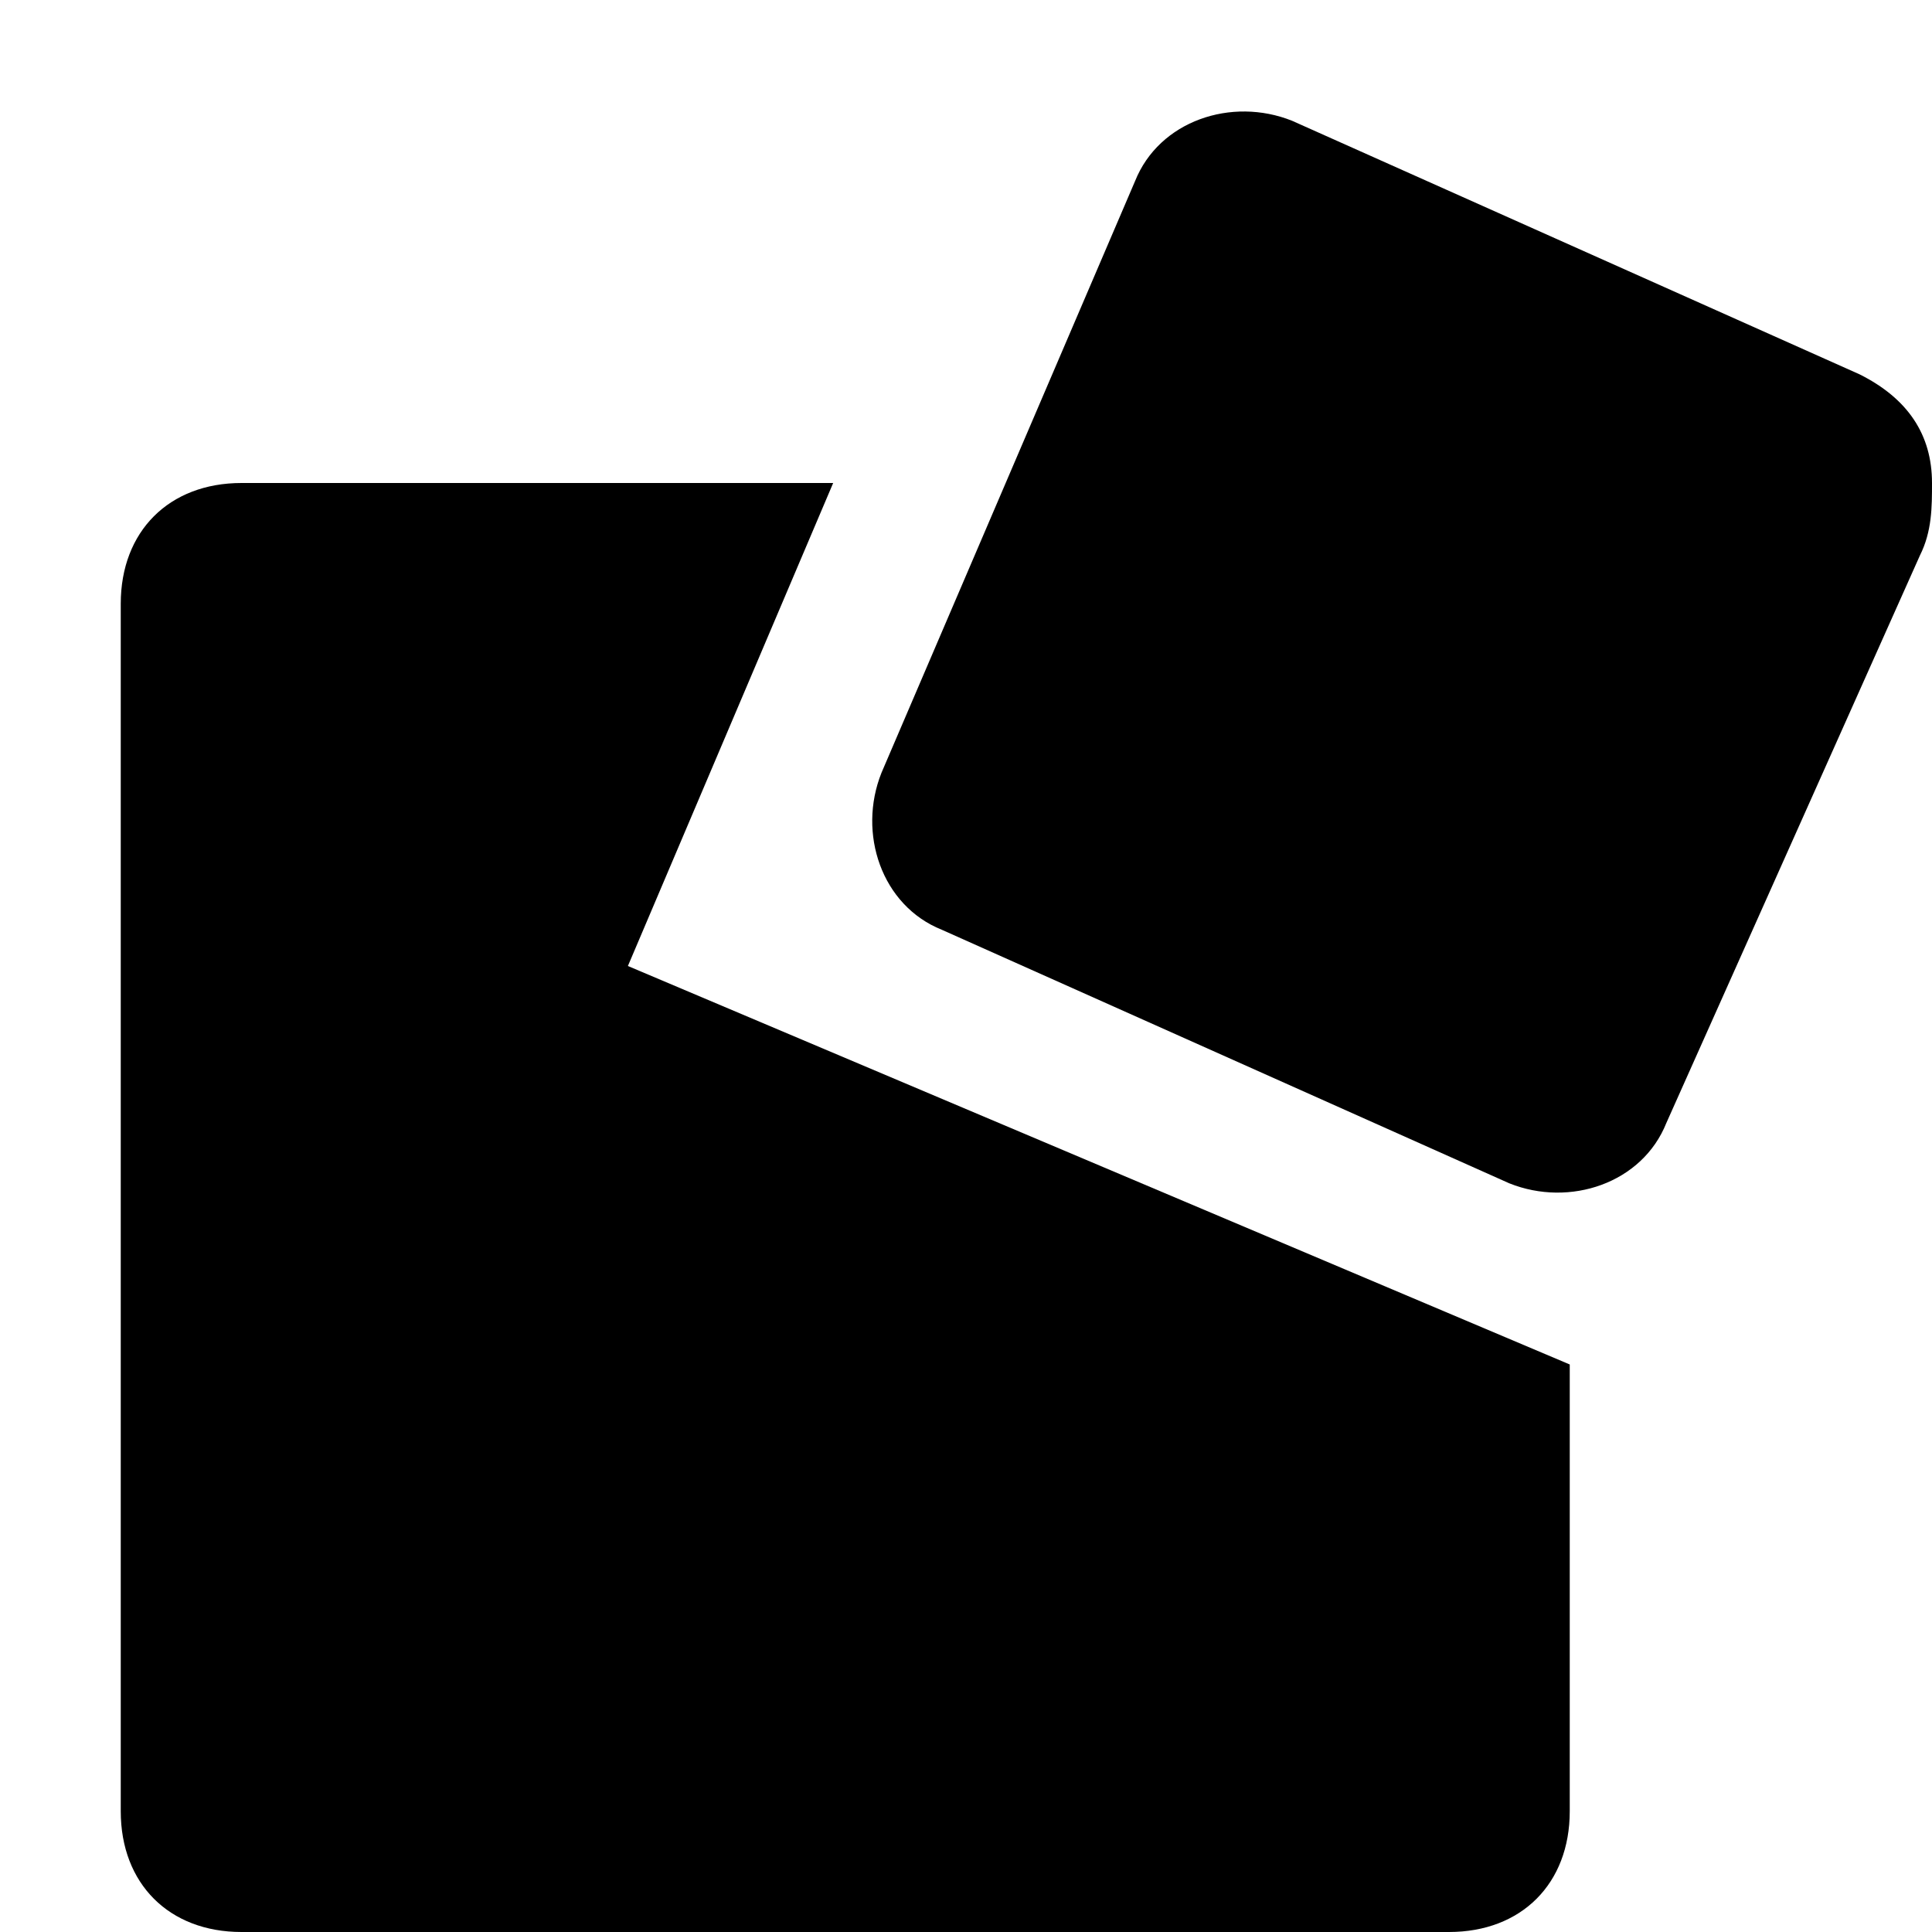
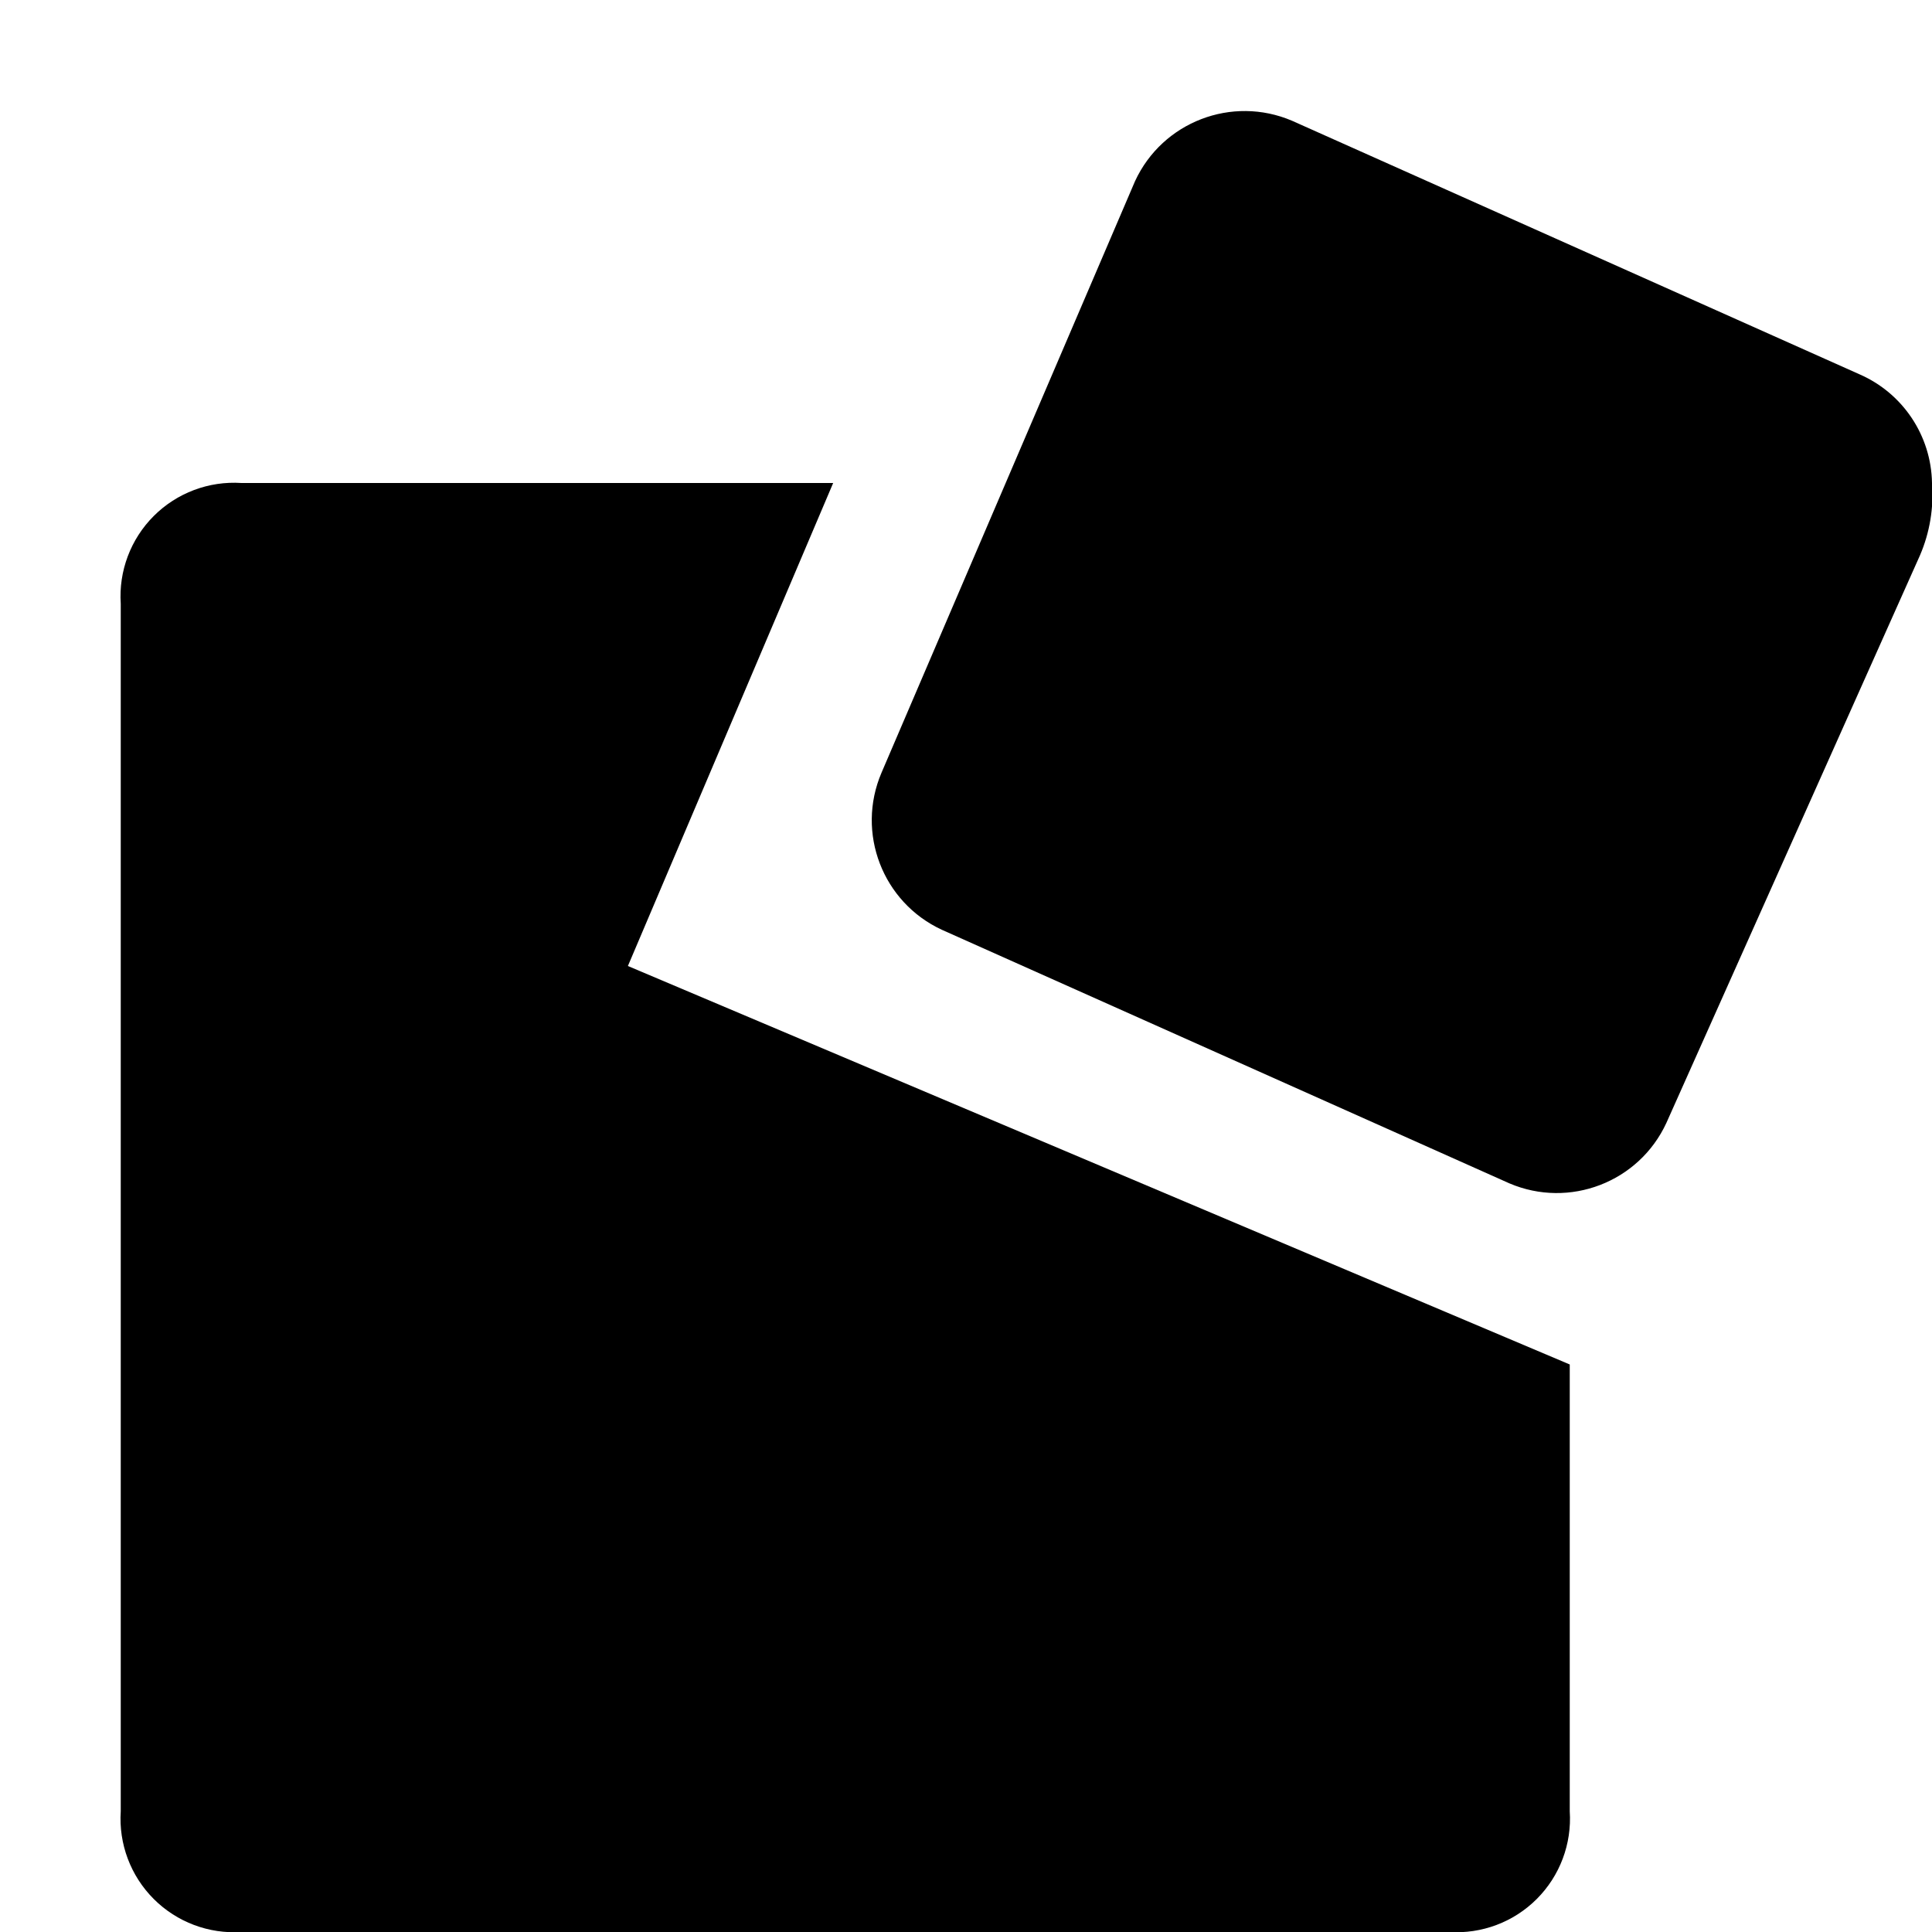
- <svg xmlns="http://www.w3.org/2000/svg" version="1.1" id="Layer_1" x="0px" y="0px" viewBox="0 0 16 16" style="enable-background:new 0 0 16 16;" xml:space="preserve">
-   <path d="M13,15v-3.7L5.2,8l1.7-4H2C1.4,4,1,4.4,1,5v10c0,0.6,0.4,1,1,1h10C12.6,16,13,15.6,13,15z" />
-   <path d="M16,4c0-0.4-0.2-0.7-0.6-0.9l-4.7-2.1c-0.5-0.2-1.1,0-1.3,0.5L7.3,6.4c-0.2,0.5,0,1.1,0.5,1.3l4.7,2.1  c0.5,0.2,1.1,0,1.3-0.5l2.1-4.7C16,4.4,16,4.2,16,4L16,4z" />
+ <svg xmlns="http://www.w3.org/2000/svg" id="assets" width="16" height="16" viewBox="0 0 16 16">
+   <path d="M13,15V11.3L5.2,8,6.9,4H2A.94.94,0,0,0,1,5V15a.94.94,0,0,0,1,1H12A.94.94,0,0,0,13,15Z" />
+   <path d="M16,4a1,1,0,0,0-.6-.9L10.7,1a1,1,0,0,0-1.3.5L7.3,6.4a1,1,0,0,0,.5,1.3l4.7,2.1a1,1,0,0,0,1.3-.5l2.1-4.7A1.27,1.27,0,0,0,16,4Z" />
</svg>
